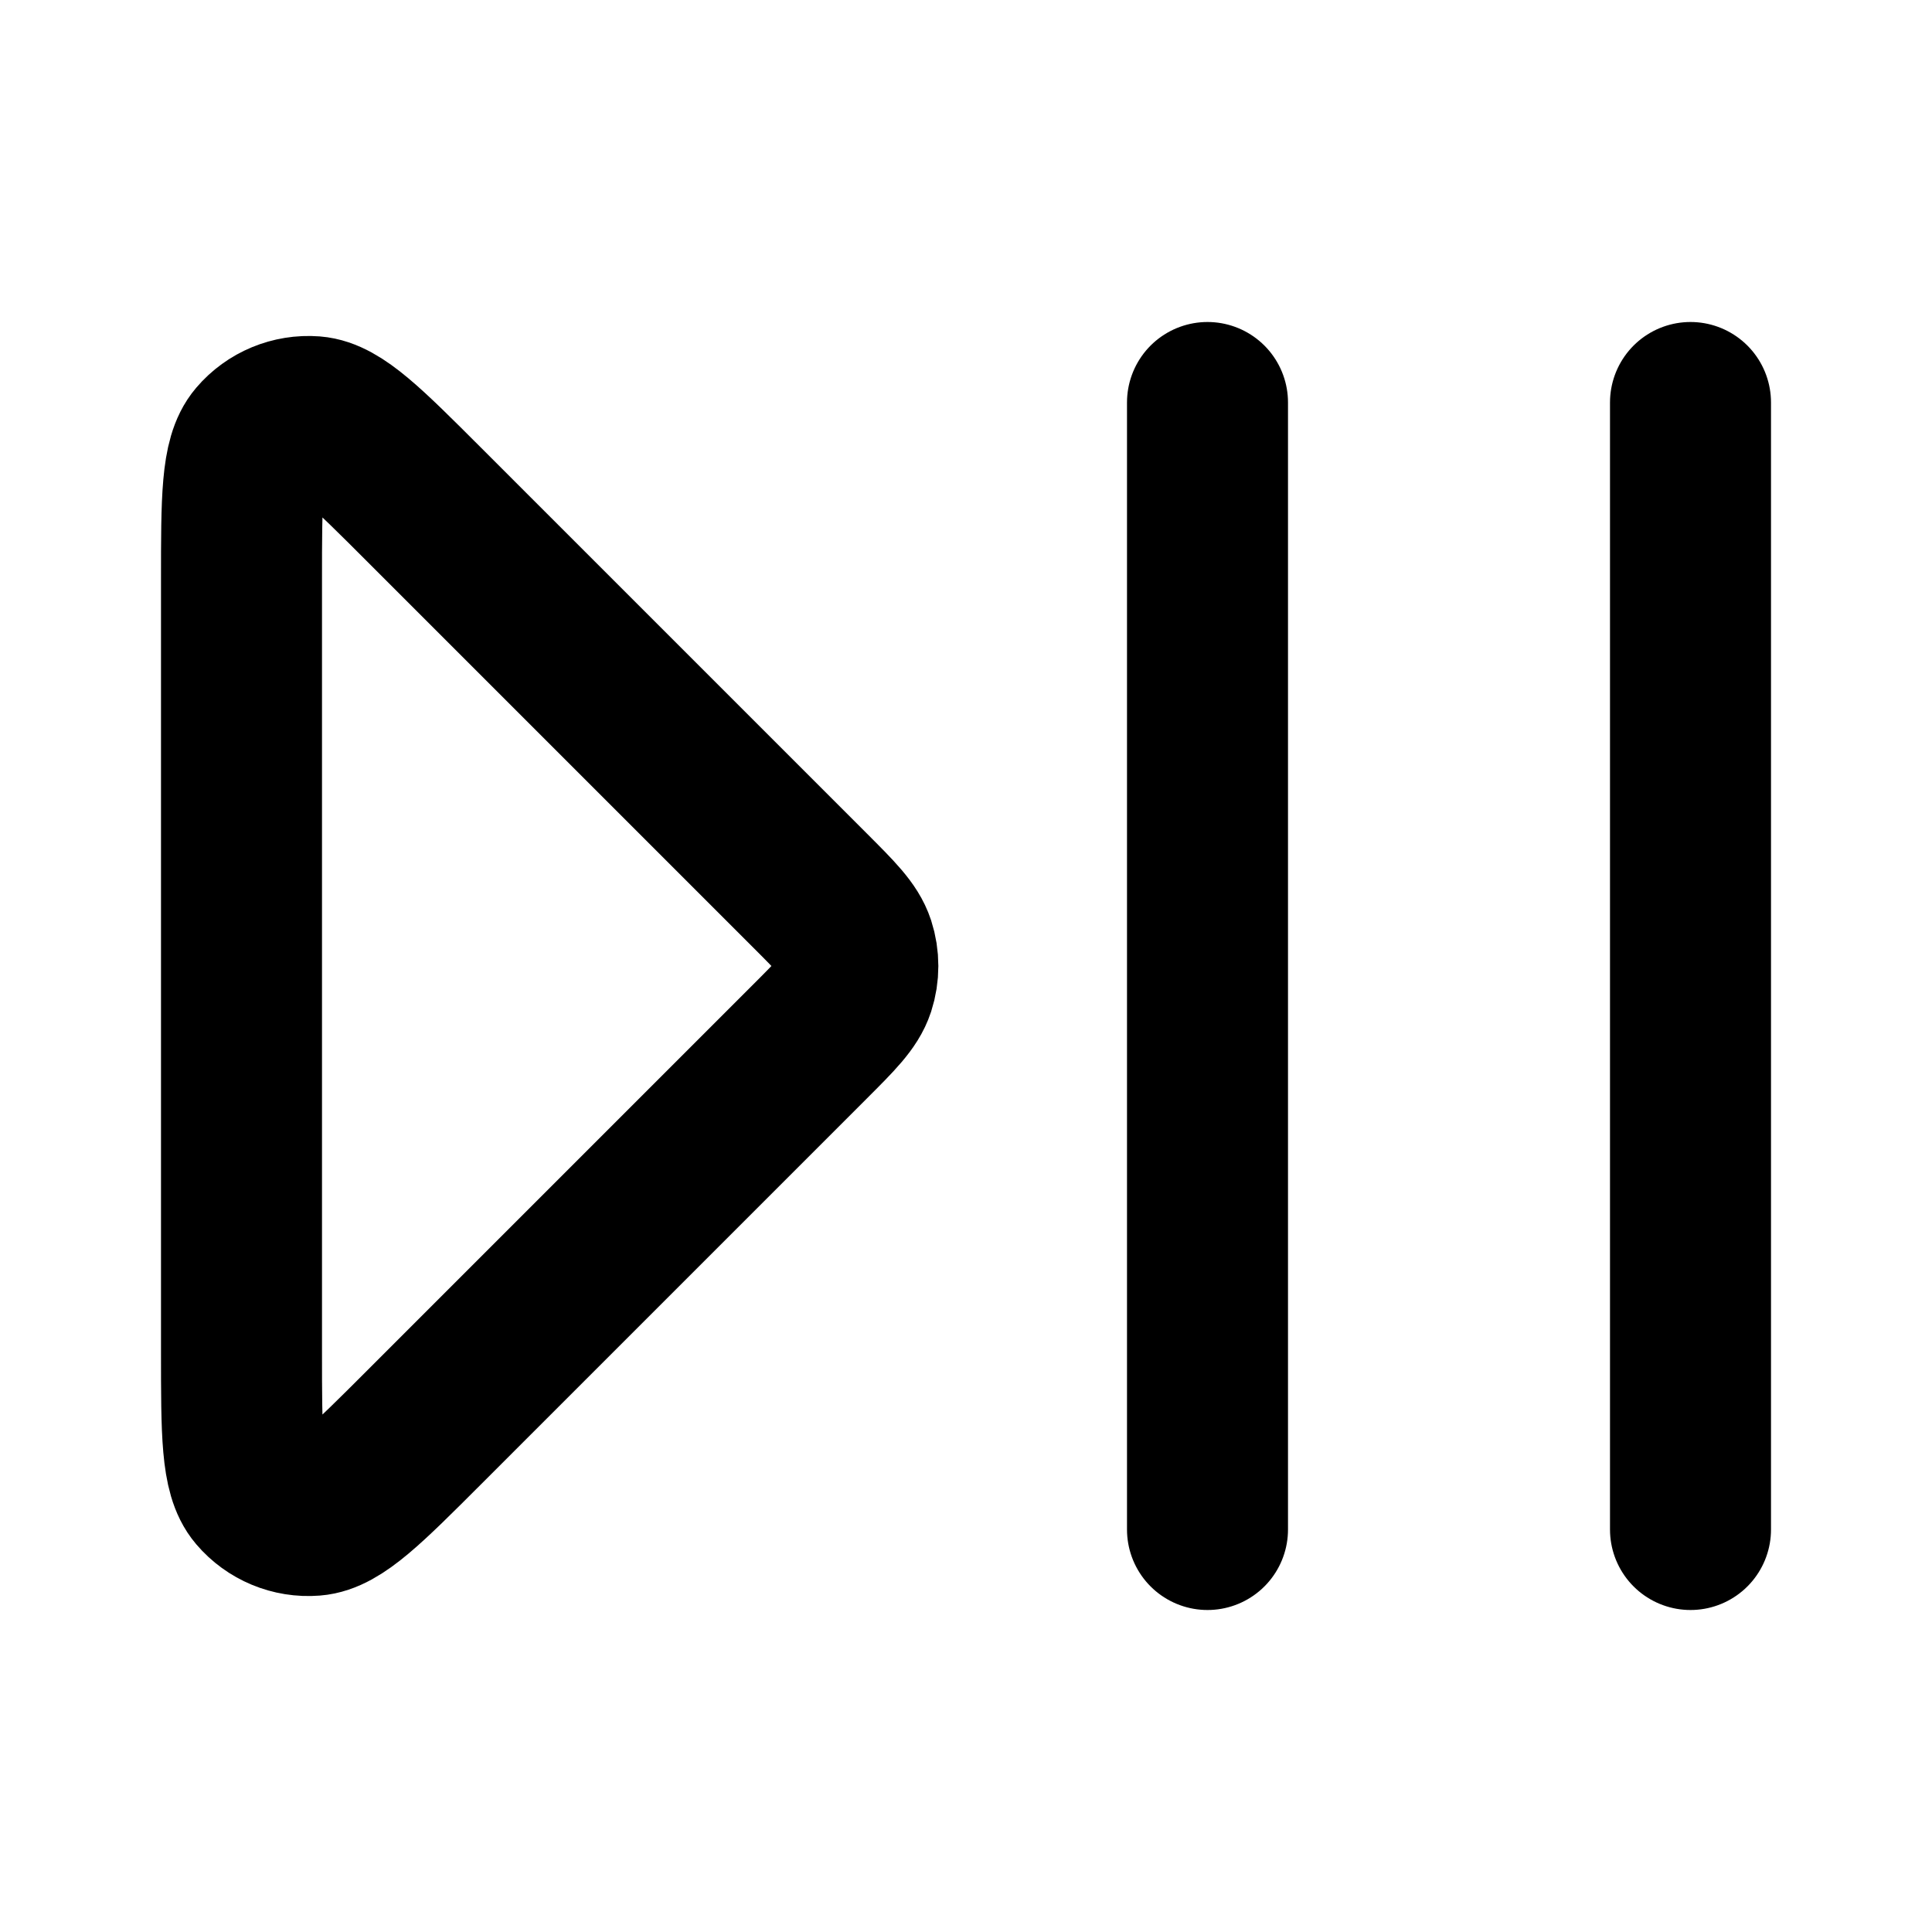
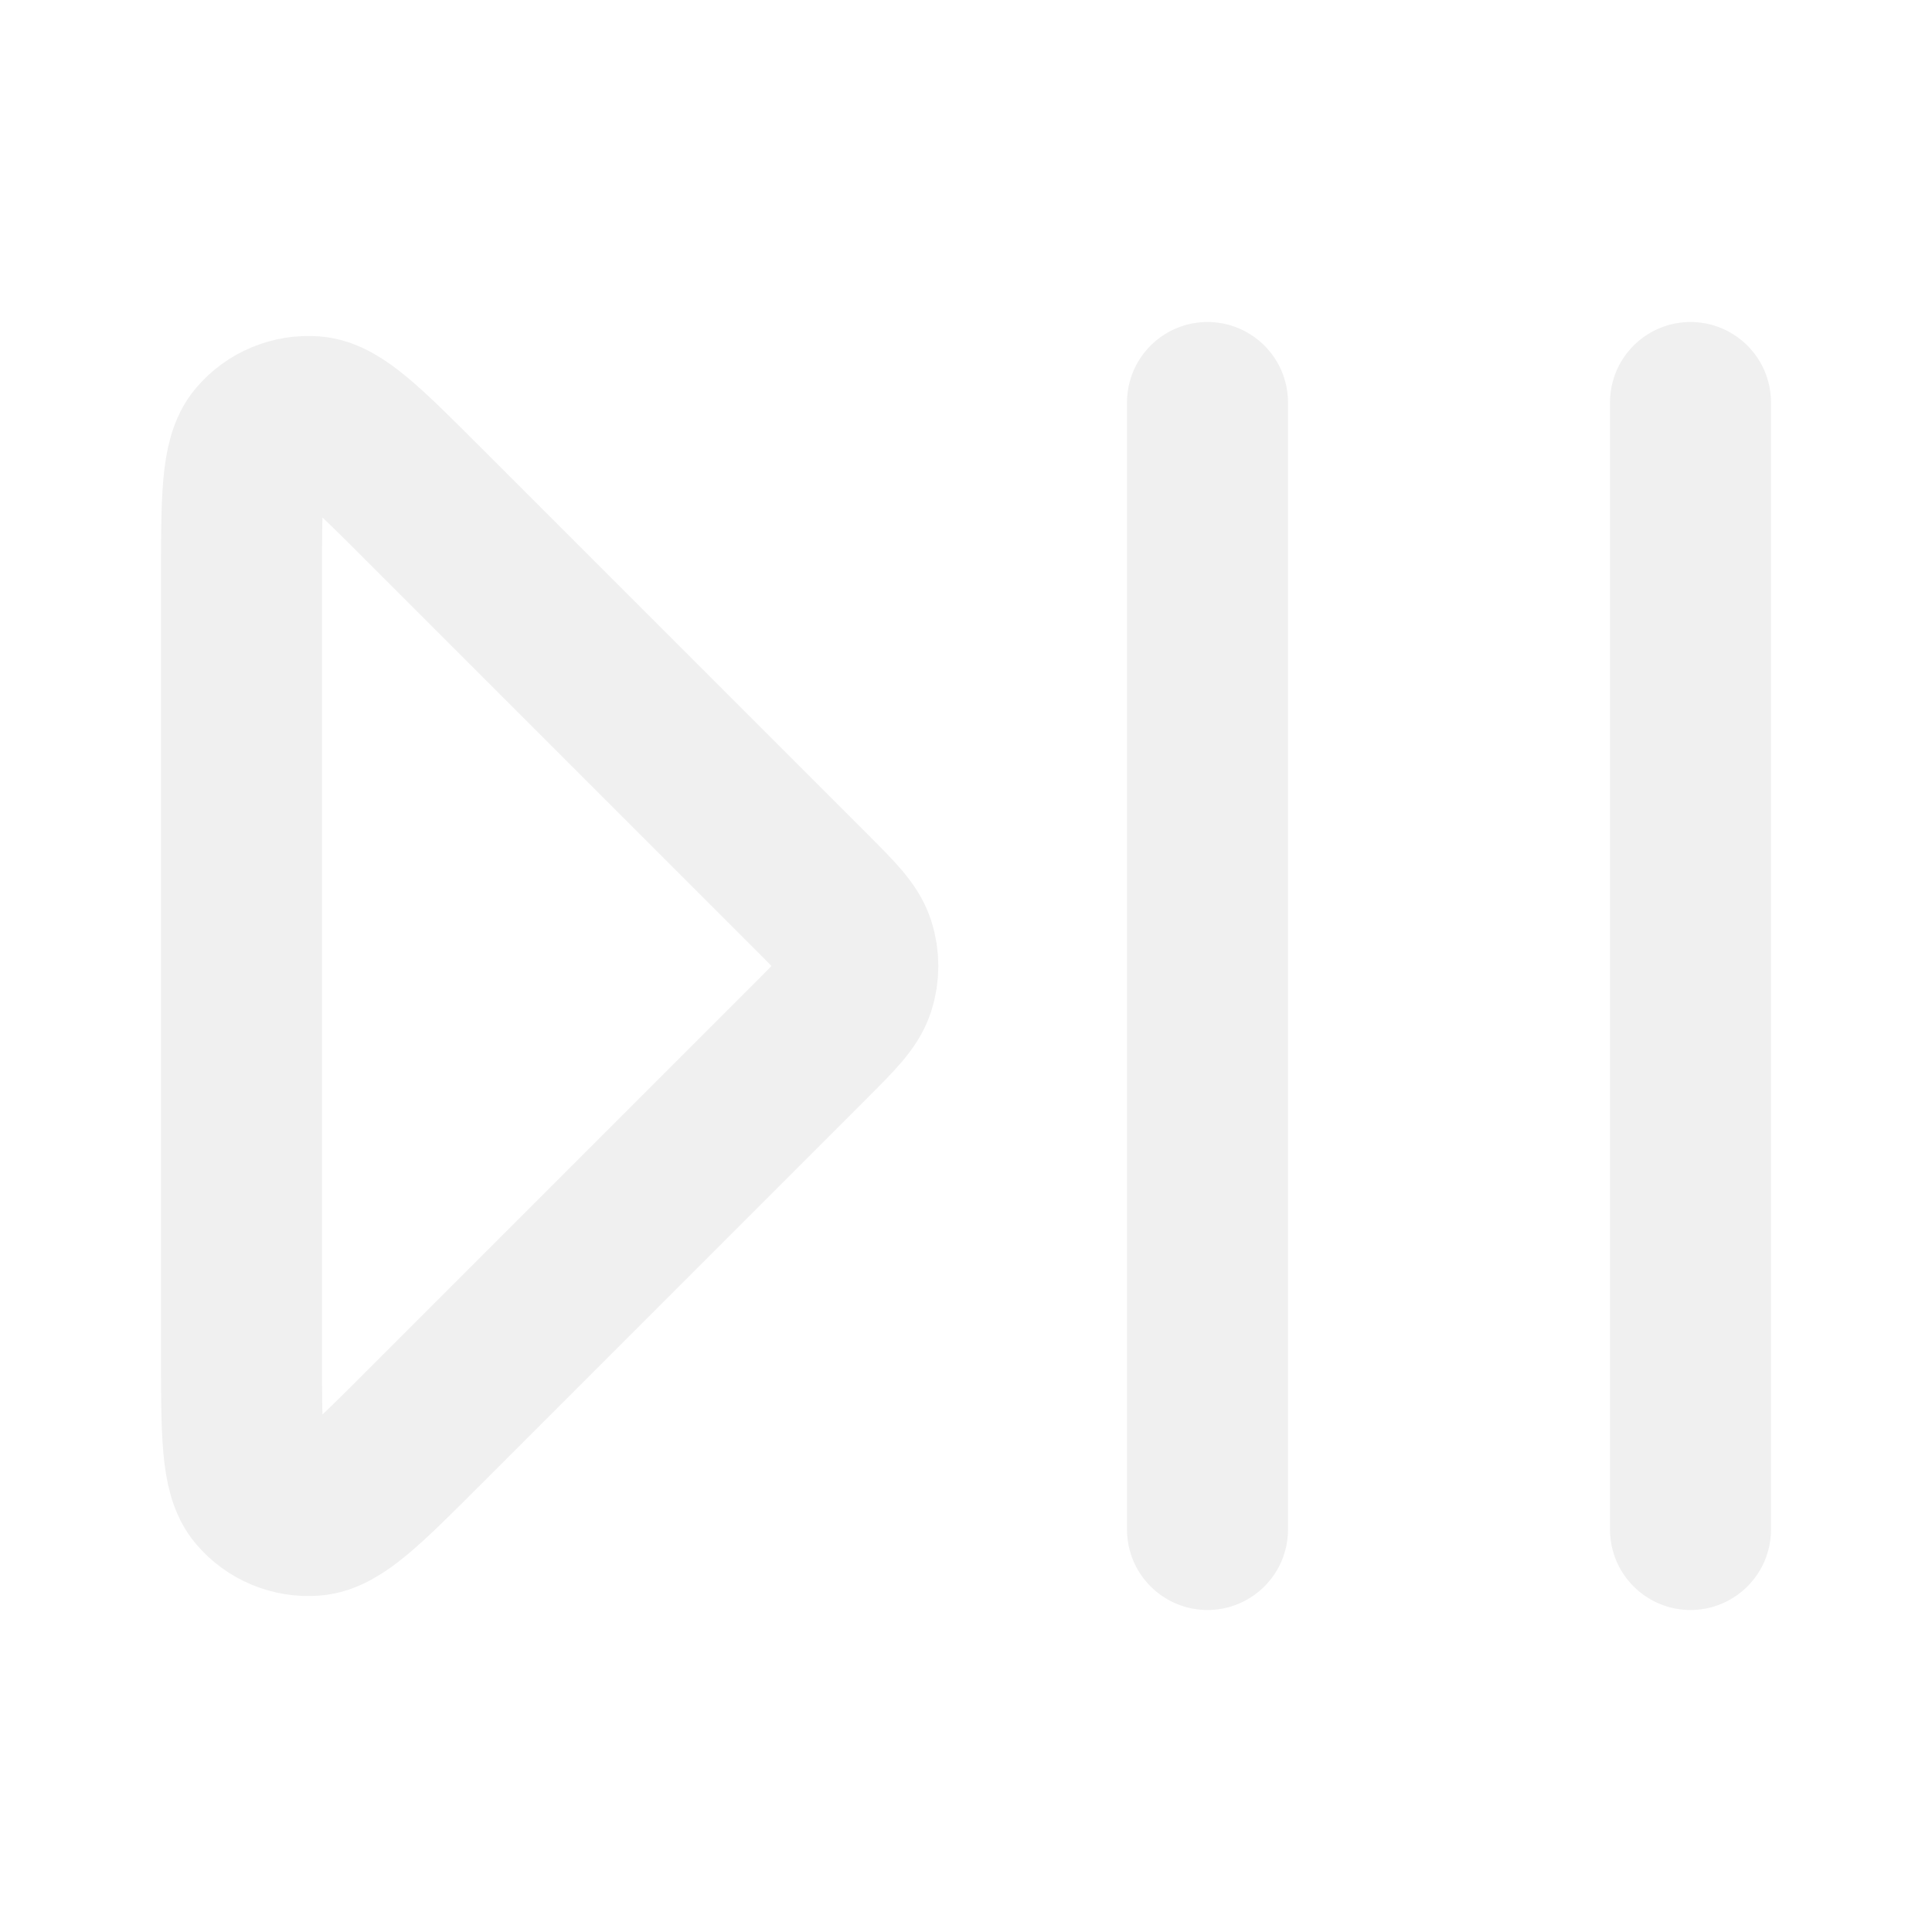
<svg xmlns="http://www.w3.org/2000/svg" width="800px" height="800px" viewBox="0 0 24 24" fill="none">
-   <path d="M15 5V19M21 5V19M3 7.206V16.794C3 17.8 3 18.302 3.199 18.535C3.371 18.737 3.63 18.845 3.895 18.824C4.2 18.8 4.556 18.444 5.267 17.733L10.061 12.939C10.39 12.61 10.554 12.446 10.616 12.257C10.67 12.09 10.67 11.91 10.616 11.743C10.554 11.554 10.39 11.39 10.061 11.061L5.267 6.267C4.556 5.556 4.2 5.2 3.895 5.176C3.63 5.156 3.371 5.263 3.199 5.465C3 5.698 3 6.2 3 7.206Z" stroke="#000000" stroke-width="2" stroke-linecap="round" stroke-linejoin="round" />
+   <path d="M15 5V19M21 5V19M3 7.206V16.794C3 17.8 3 18.302 3.199 18.535C3.371 18.737 3.63 18.845 3.895 18.824C4.2 18.8 4.556 18.444 5.267 17.733L10.061 12.939C10.39 12.61 10.554 12.446 10.616 12.257C10.67 12.09 10.67 11.91 10.616 11.743C10.554 11.554 10.39 11.39 10.061 11.061L5.267 6.267C4.556 5.556 4.2 5.2 3.895 5.176C3.63 5.156 3.371 5.263 3.199 5.465C3 5.698 3 6.2 3 7.206Z" stroke="#F0F0F0" stroke-width="2" stroke-linecap="round" stroke-linejoin="round" />
</svg>
